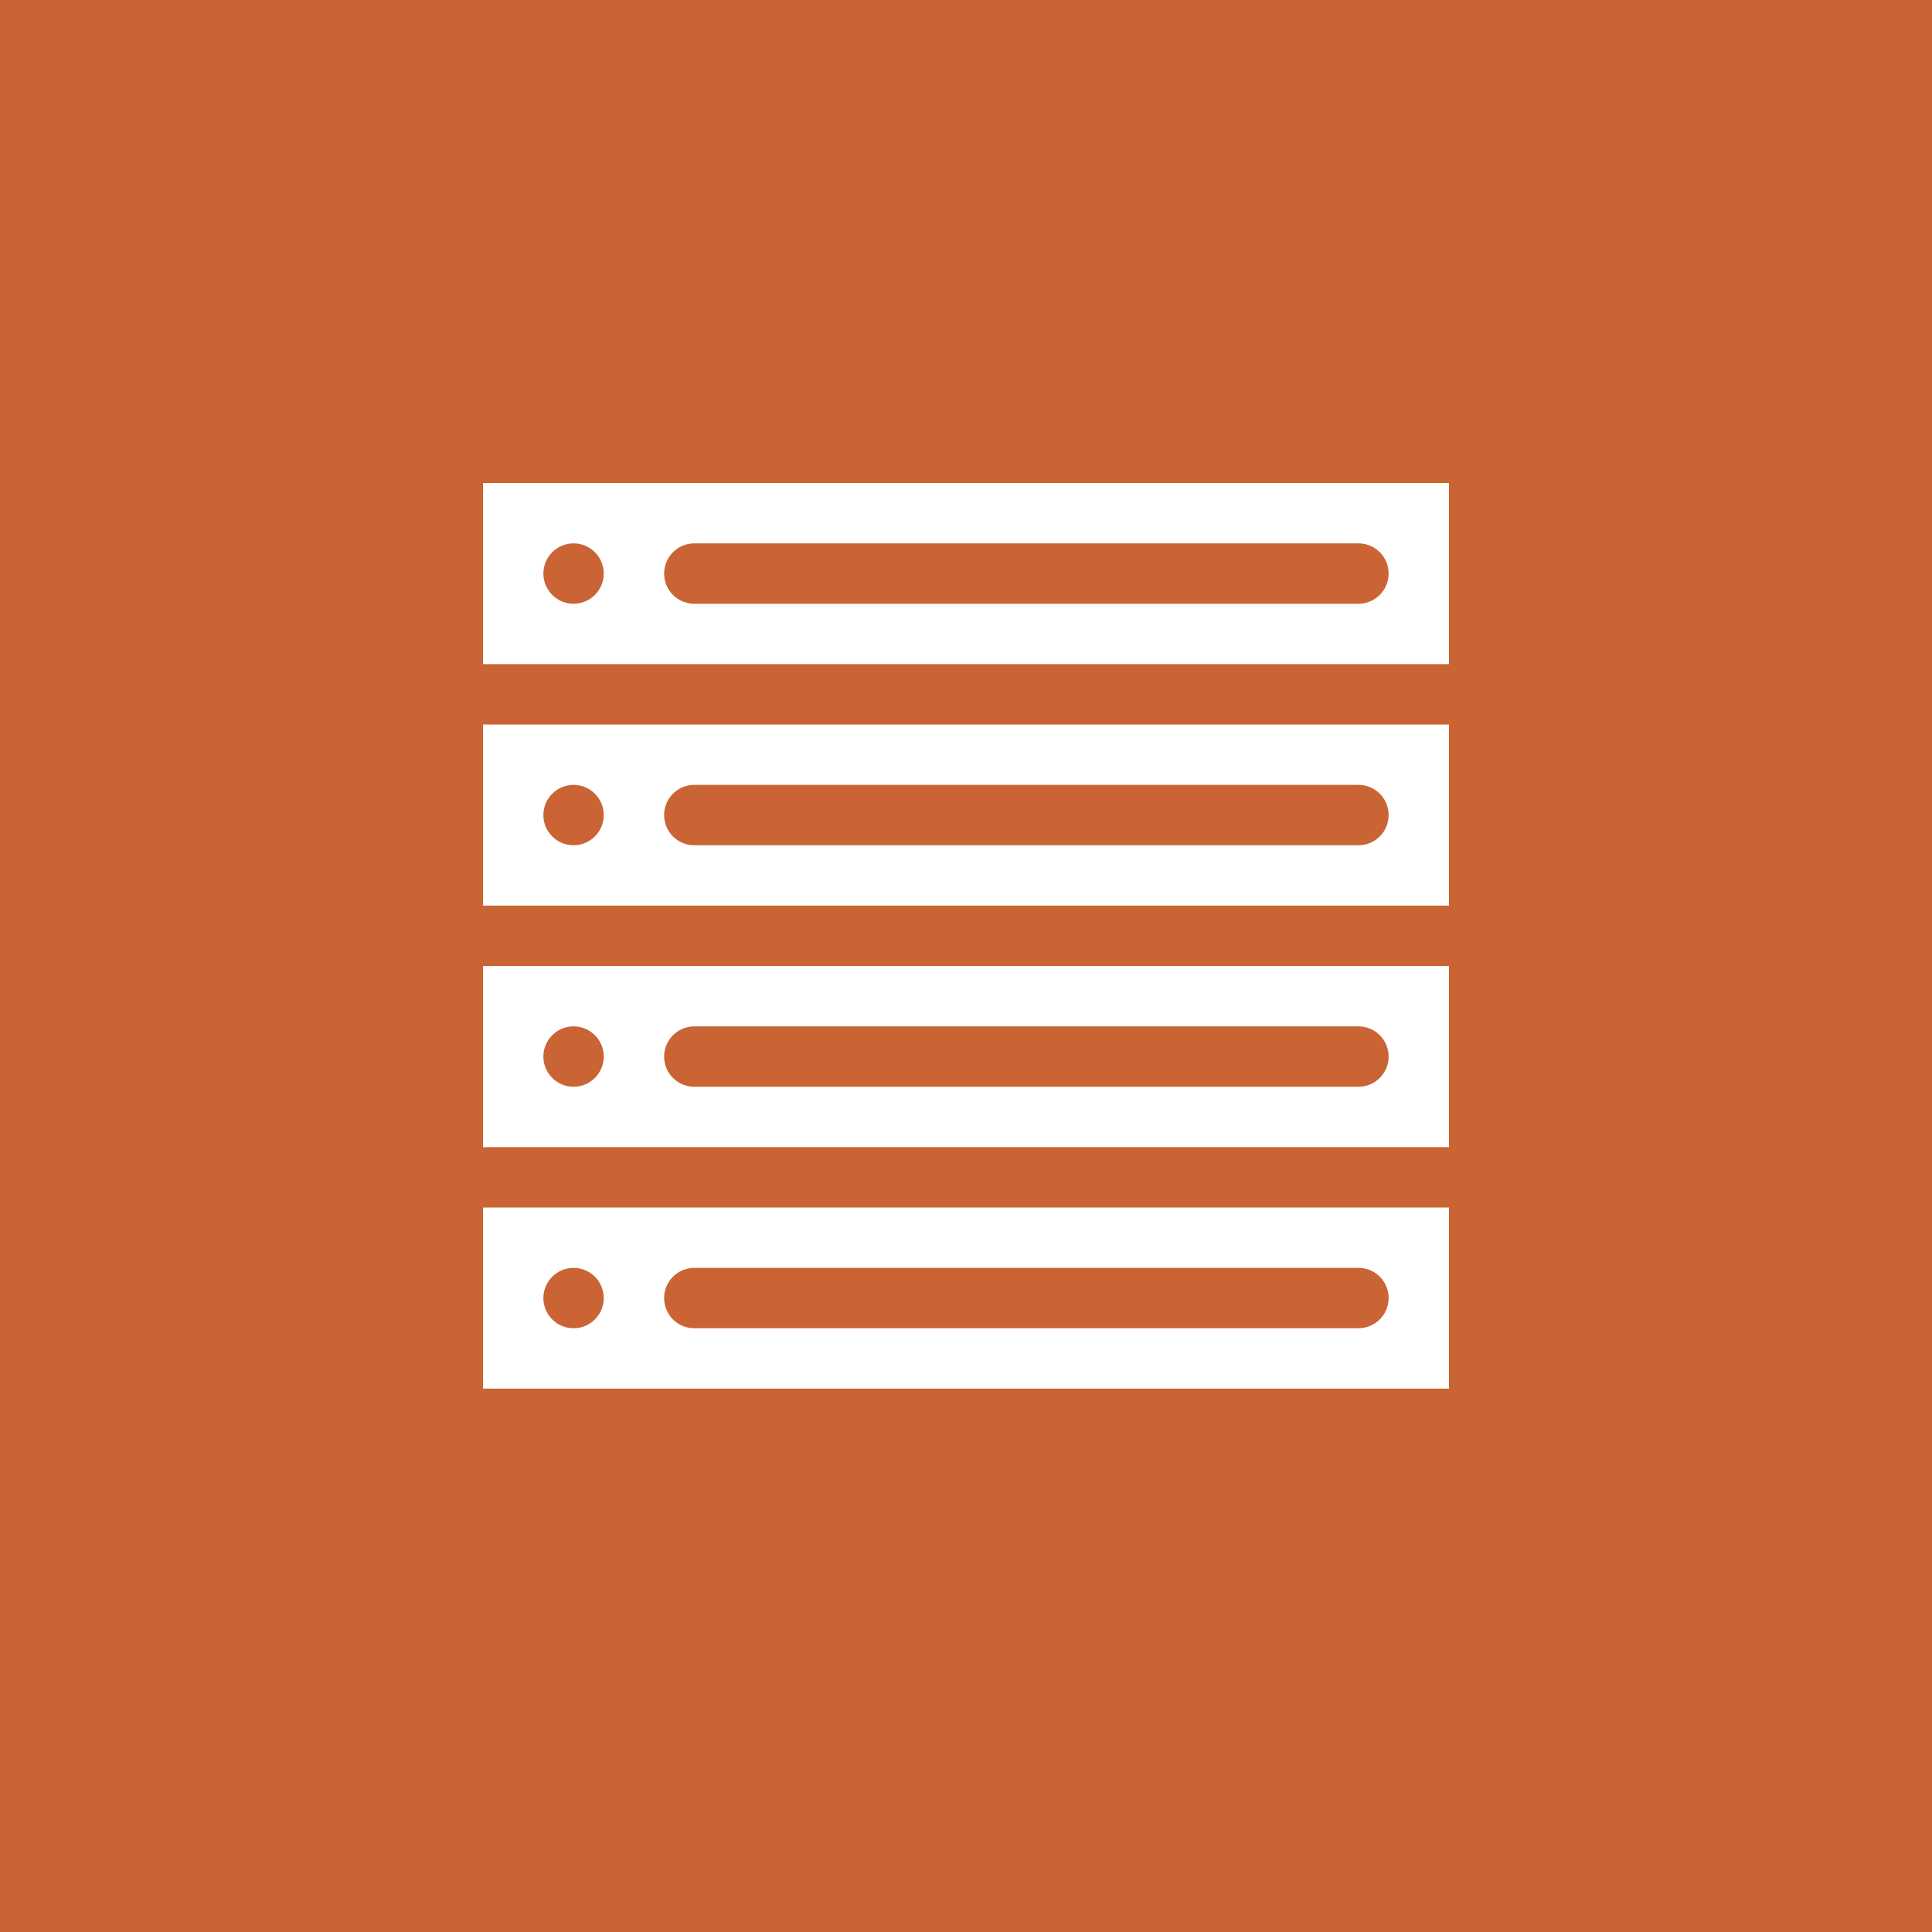
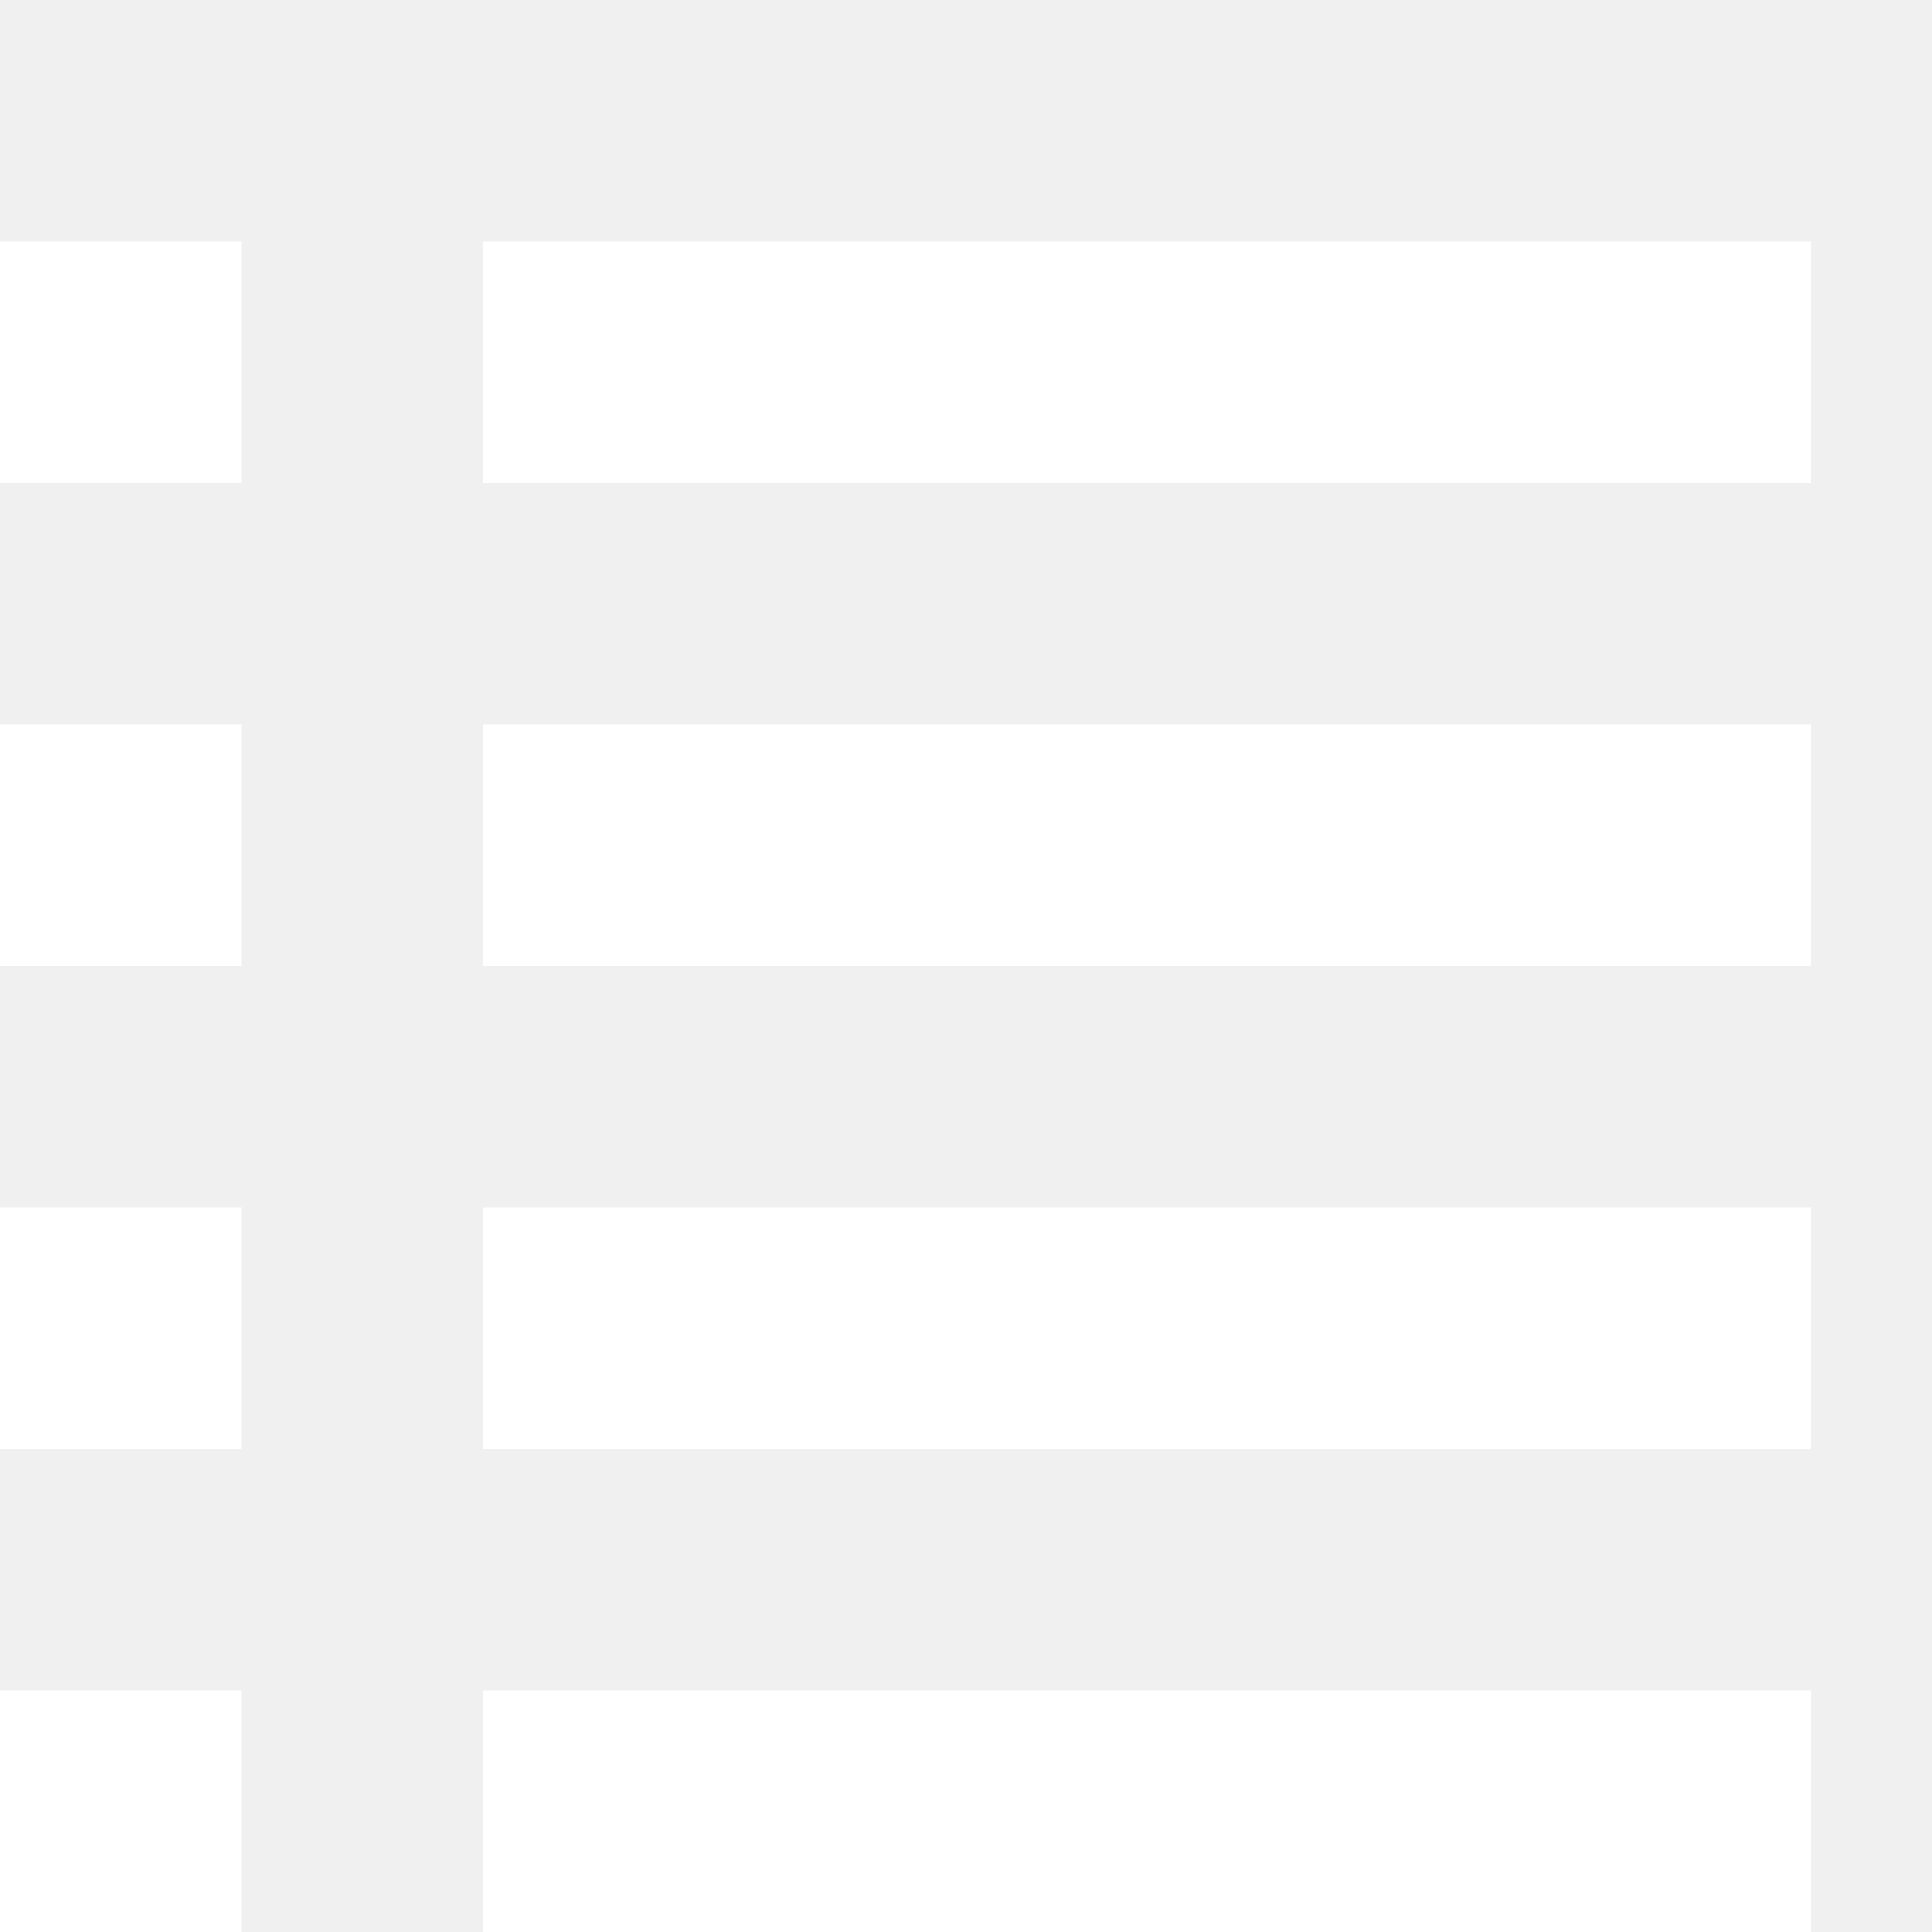
- <svg xmlns="http://www.w3.org/2000/svg" viewBox="0 0 64 64">
-   <g fill="none" fill-rule="evenodd">
-     <path d="M0 0h64v64H0z" fill="#CA6434" />
-     <path d="M19 20c.552 0 1-.448 1-1s-.448-1-1-1-1 .448-1 1 .448 1 1 1zm3-1c0-.552.447-1 1-1h22c.552 0 1 .444 1 1 0 .552-.447 1-1 1H23c-.552 0-1-.444-1-1zm-6-3h32v6H16v-6zM19 28c.552 0 1-.448 1-1s-.448-1-1-1-1 .448-1 1 .448 1 1 1zm3-1c0-.552.447-1 1-1h22c.552 0 1 .444 1 1 0 .552-.447 1-1 1H23c-.552 0-1-.444-1-1zm-6-3h32v6H16v-6zM19 36c.552 0 1-.448 1-1s-.448-1-1-1-1 .448-1 1 .448 1 1 1zm3-1c0-.552.447-1 1-1h22c.552 0 1 .444 1 1 0 .552-.447 1-1 1H23c-.552 0-1-.444-1-1zm-6-3h32v6H16v-6zM22 43c0-.552.447-1 1-1h22c.552 0 1 .444 1 1 0 .552-.447 1-1 1H23c-.552 0-1-.444-1-1zm-3 1c.552 0 1-.448 1-1s-.448-1-1-1-1 .448-1 1 .448 1 1 1zm-3-4h32v6H16v-6z" fill="#FFF" />
-   </g>
+ <svg xmlns="http://www.w3.org/2000/svg" viewBox="0 0 32 32">
+   <path fill="#FFF" d="M0 4h4v4H0V4zm8 0v4h22V4H8zM0 16h4v-4H0v4zm8 0h22v-4H8v4zm-8 8h4v-4H0v4zm8 0h22v-4H8v4zm-8 8h4v-4H0v4zm8 0h22v-4H8v4z" />
</svg>
